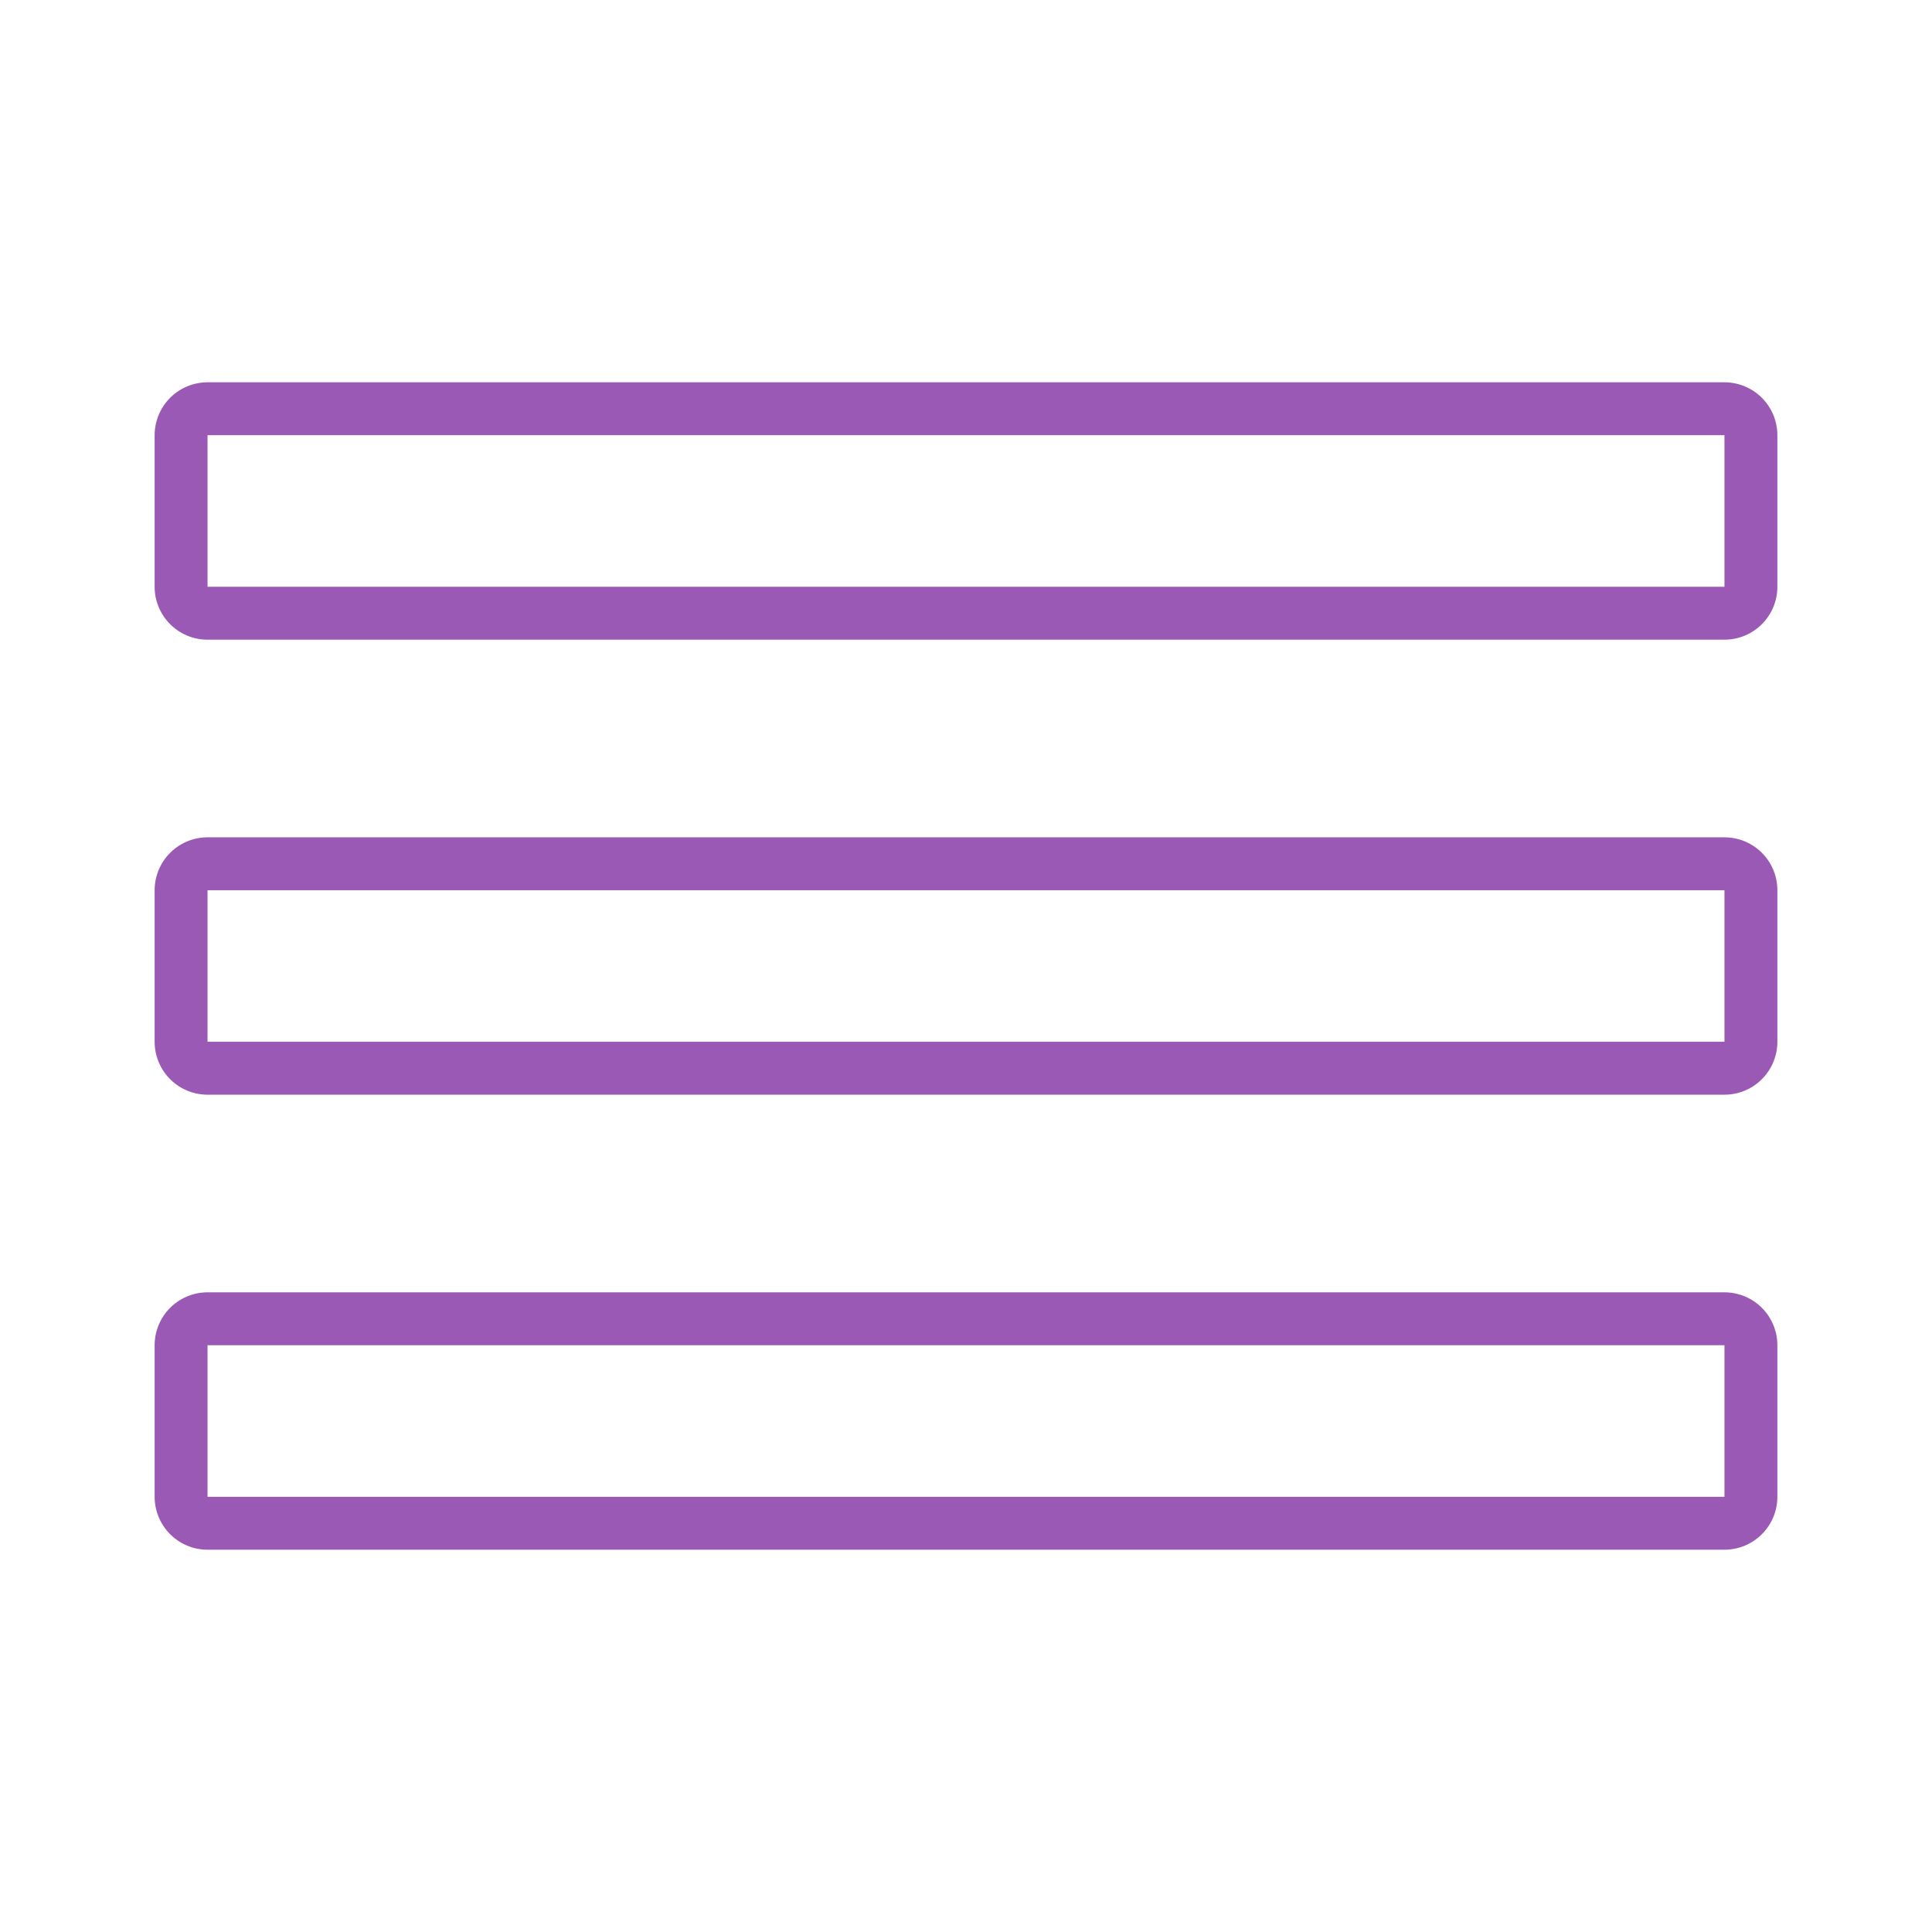
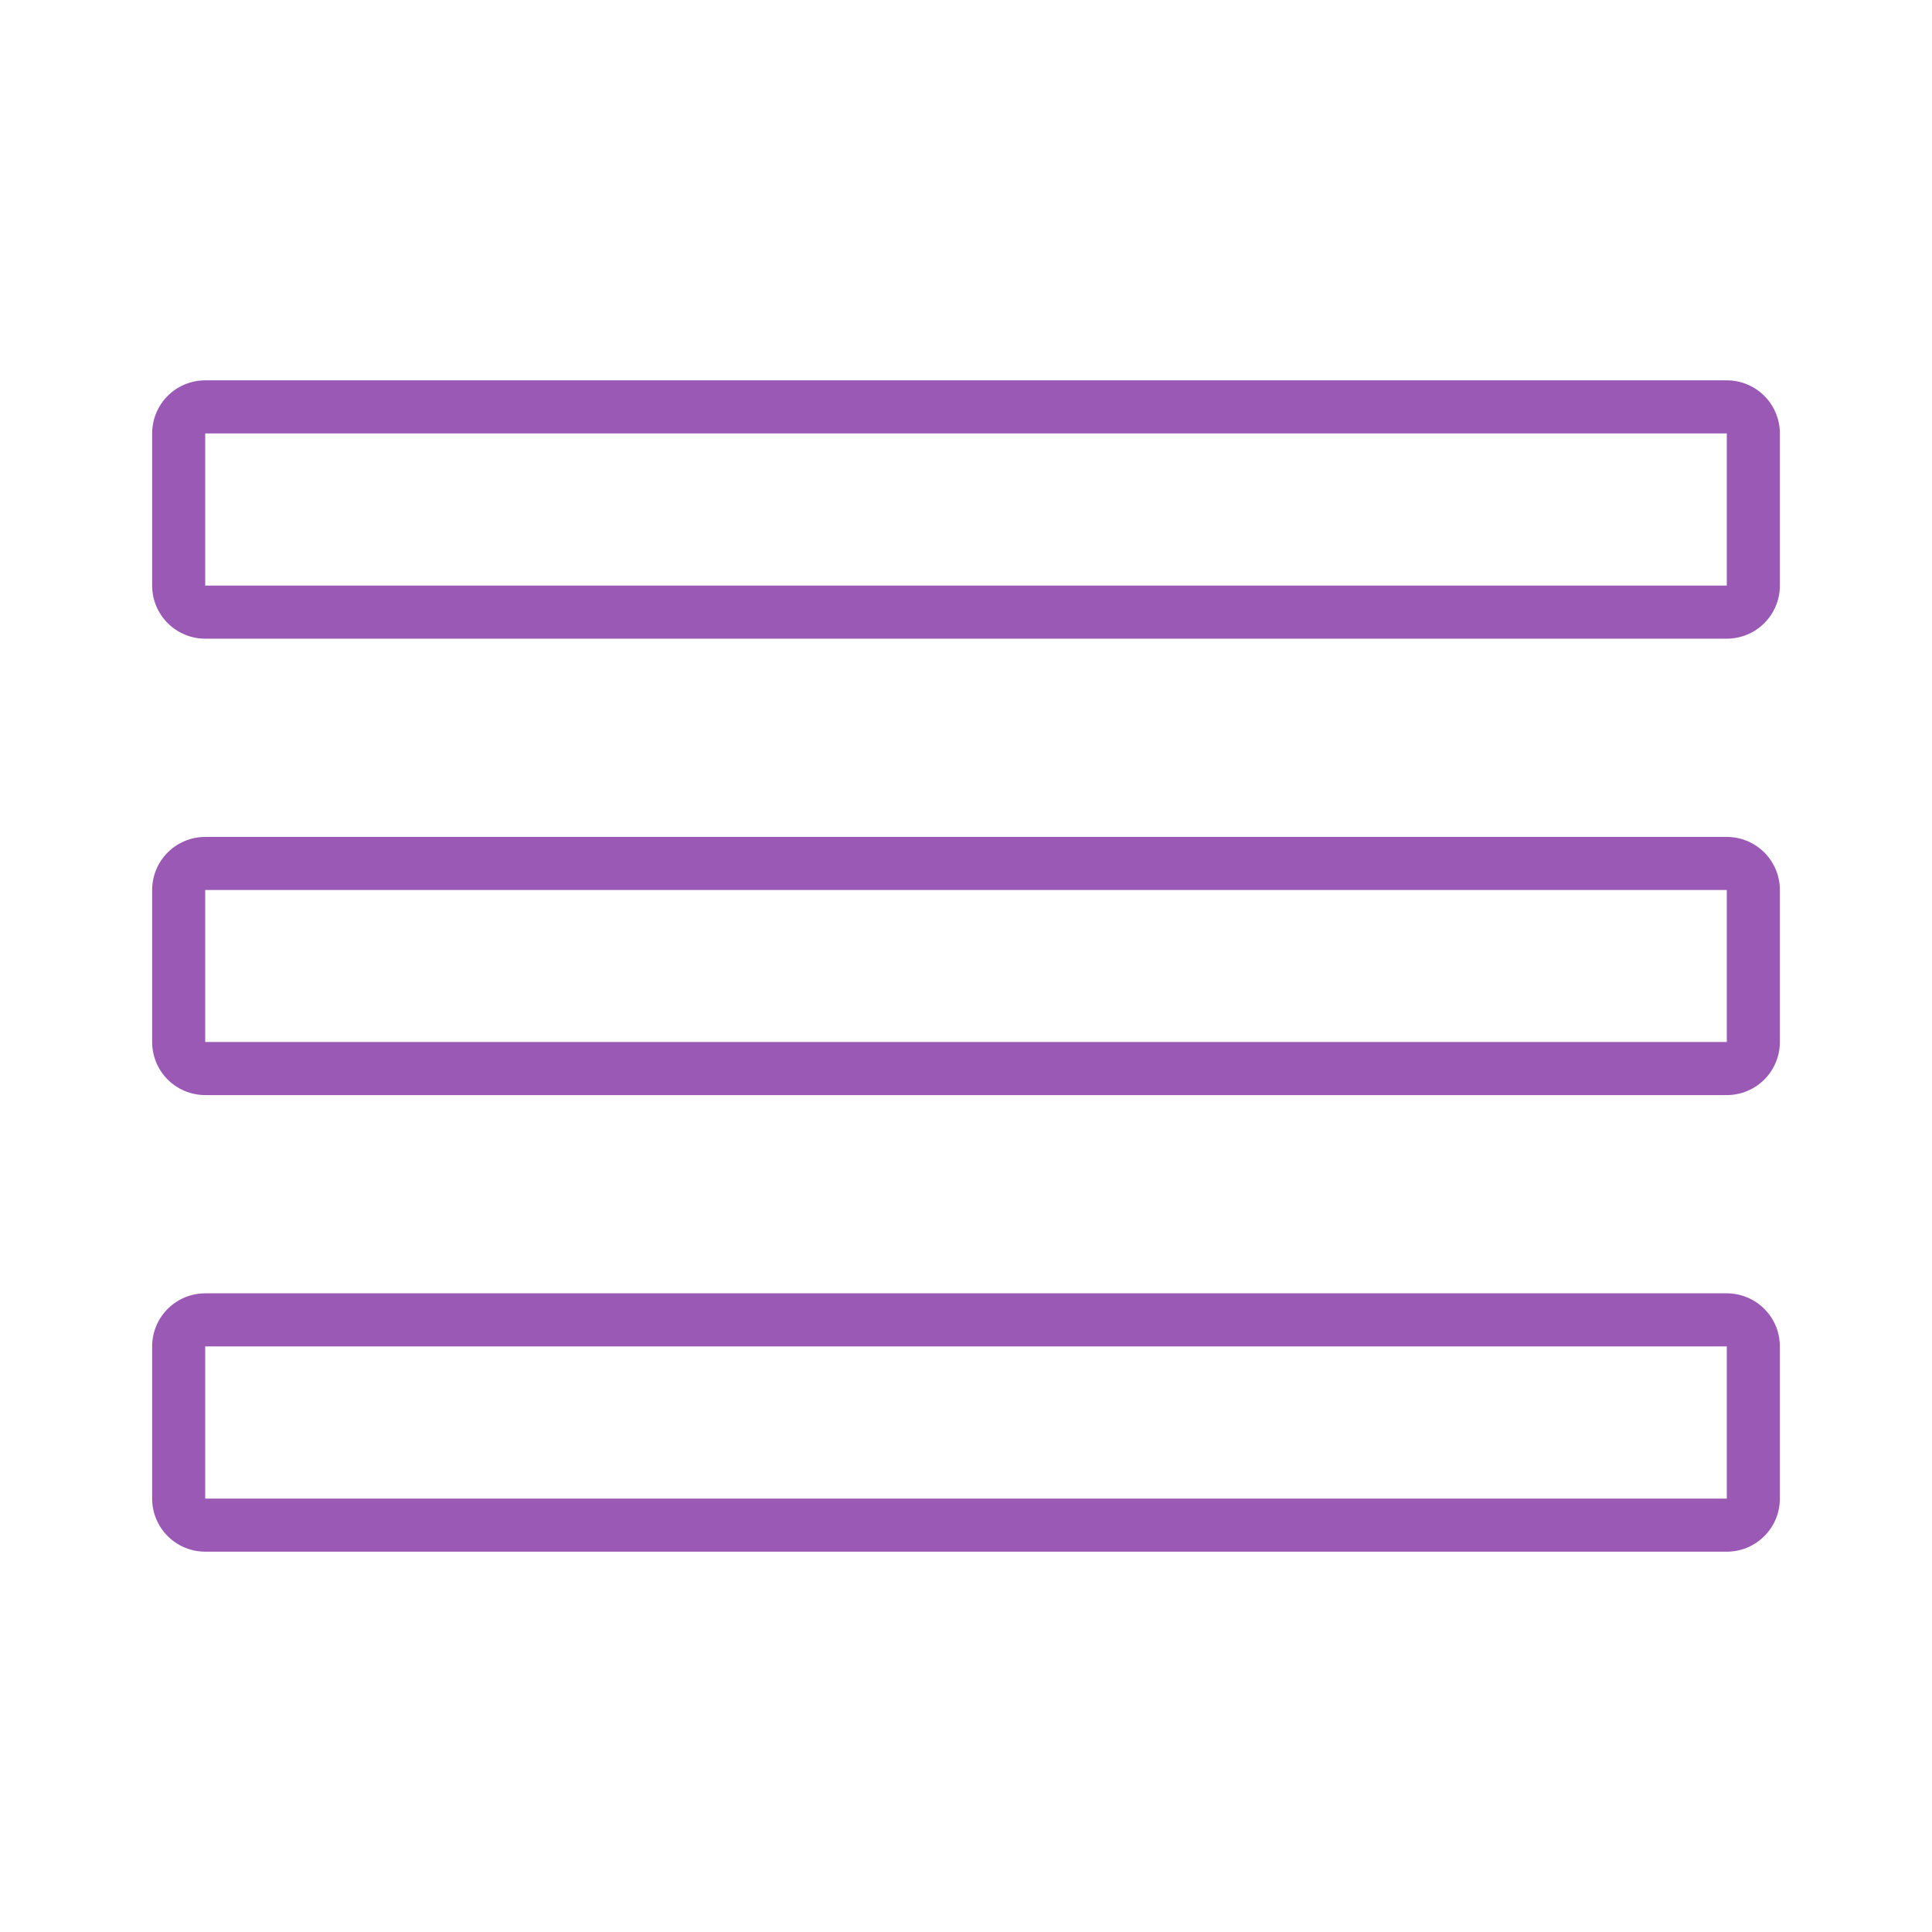
- <svg xmlns="http://www.w3.org/2000/svg" viewBox="0 0 24 24" width="24px" height="24px">
-   <g id="surface36622425">
-     <path style="fill-rule:nonzero;fill:rgb(100%,100%,100%);fill-opacity:1;stroke-width:10;stroke-linecap:butt;stroke-linejoin:round;stroke:rgb(60.784%,34.902%,71.373%);stroke-opacity:1;stroke-miterlimit:10;" d="M 157.681 35.835 L 157.681 50.16 L 14.319 50.16 L 14.319 35.835 Z M 157.681 78.838 L 157.681 93.162 L 14.319 93.162 L 14.319 78.838 Z M 157.681 121.84 L 157.681 136.165 L 14.319 136.165 L 14.319 121.84 Z M 157.681 121.84 " transform="matrix(0.131442,0,0,0.131442,0.696,0.696)" />
-     <path style=" stroke:none;fill-rule:nonzero;fill:rgb(100%,100%,100%);fill-opacity:1;" d="M 2.578 5.406 L 2.578 7.289 L 21.422 7.289 L 21.422 5.406 Z M 2.578 11.059 L 2.578 12.941 L 21.422 12.941 L 21.422 11.059 Z M 2.578 16.711 L 2.578 18.594 L 21.422 18.594 L 21.422 16.711 Z M 2.578 16.711 " />
+ <svg xmlns="http://www.w3.org/2000/svg" viewBox="0 0 42 42" width="42px" height="42px">
+   <g id="surface39463592">
+     <path style="fill-rule:nonzero;fill:rgb(100%,100%,100%);fill-opacity:1;stroke-width:10;stroke-linecap:butt;stroke-linejoin:round;stroke:rgb(60.784%,34.902%,71.373%);stroke-opacity:1;stroke-miterlimit:10;" d="M 157.673 35.825 L 157.673 50.163 L 14.327 50.163 L 14.327 35.825 Z M 157.673 78.839 L 157.673 93.161 L 14.327 93.161 L 14.327 78.839 Z M 157.673 121.837 L 157.673 136.175 L 14.327 136.175 L 14.327 121.837 Z M 157.673 121.837 " transform="matrix(0.230756,0,0,0.230756,1.155,1.155)" />
+     <path style=" stroke:none;fill-rule:nonzero;fill:rgb(100%,100%,100%);fill-opacity:1;" d="M 4.461 9.422 L 4.461 12.73 L 37.539 12.73 L 37.539 9.422 Z M 4.461 19.348 L 4.461 22.652 L 37.539 22.652 L 37.539 19.348 Z M 4.461 29.27 L 4.461 32.578 L 37.539 32.578 L 37.539 29.27 Z M 4.461 29.27 " />
  </g>
</svg>
